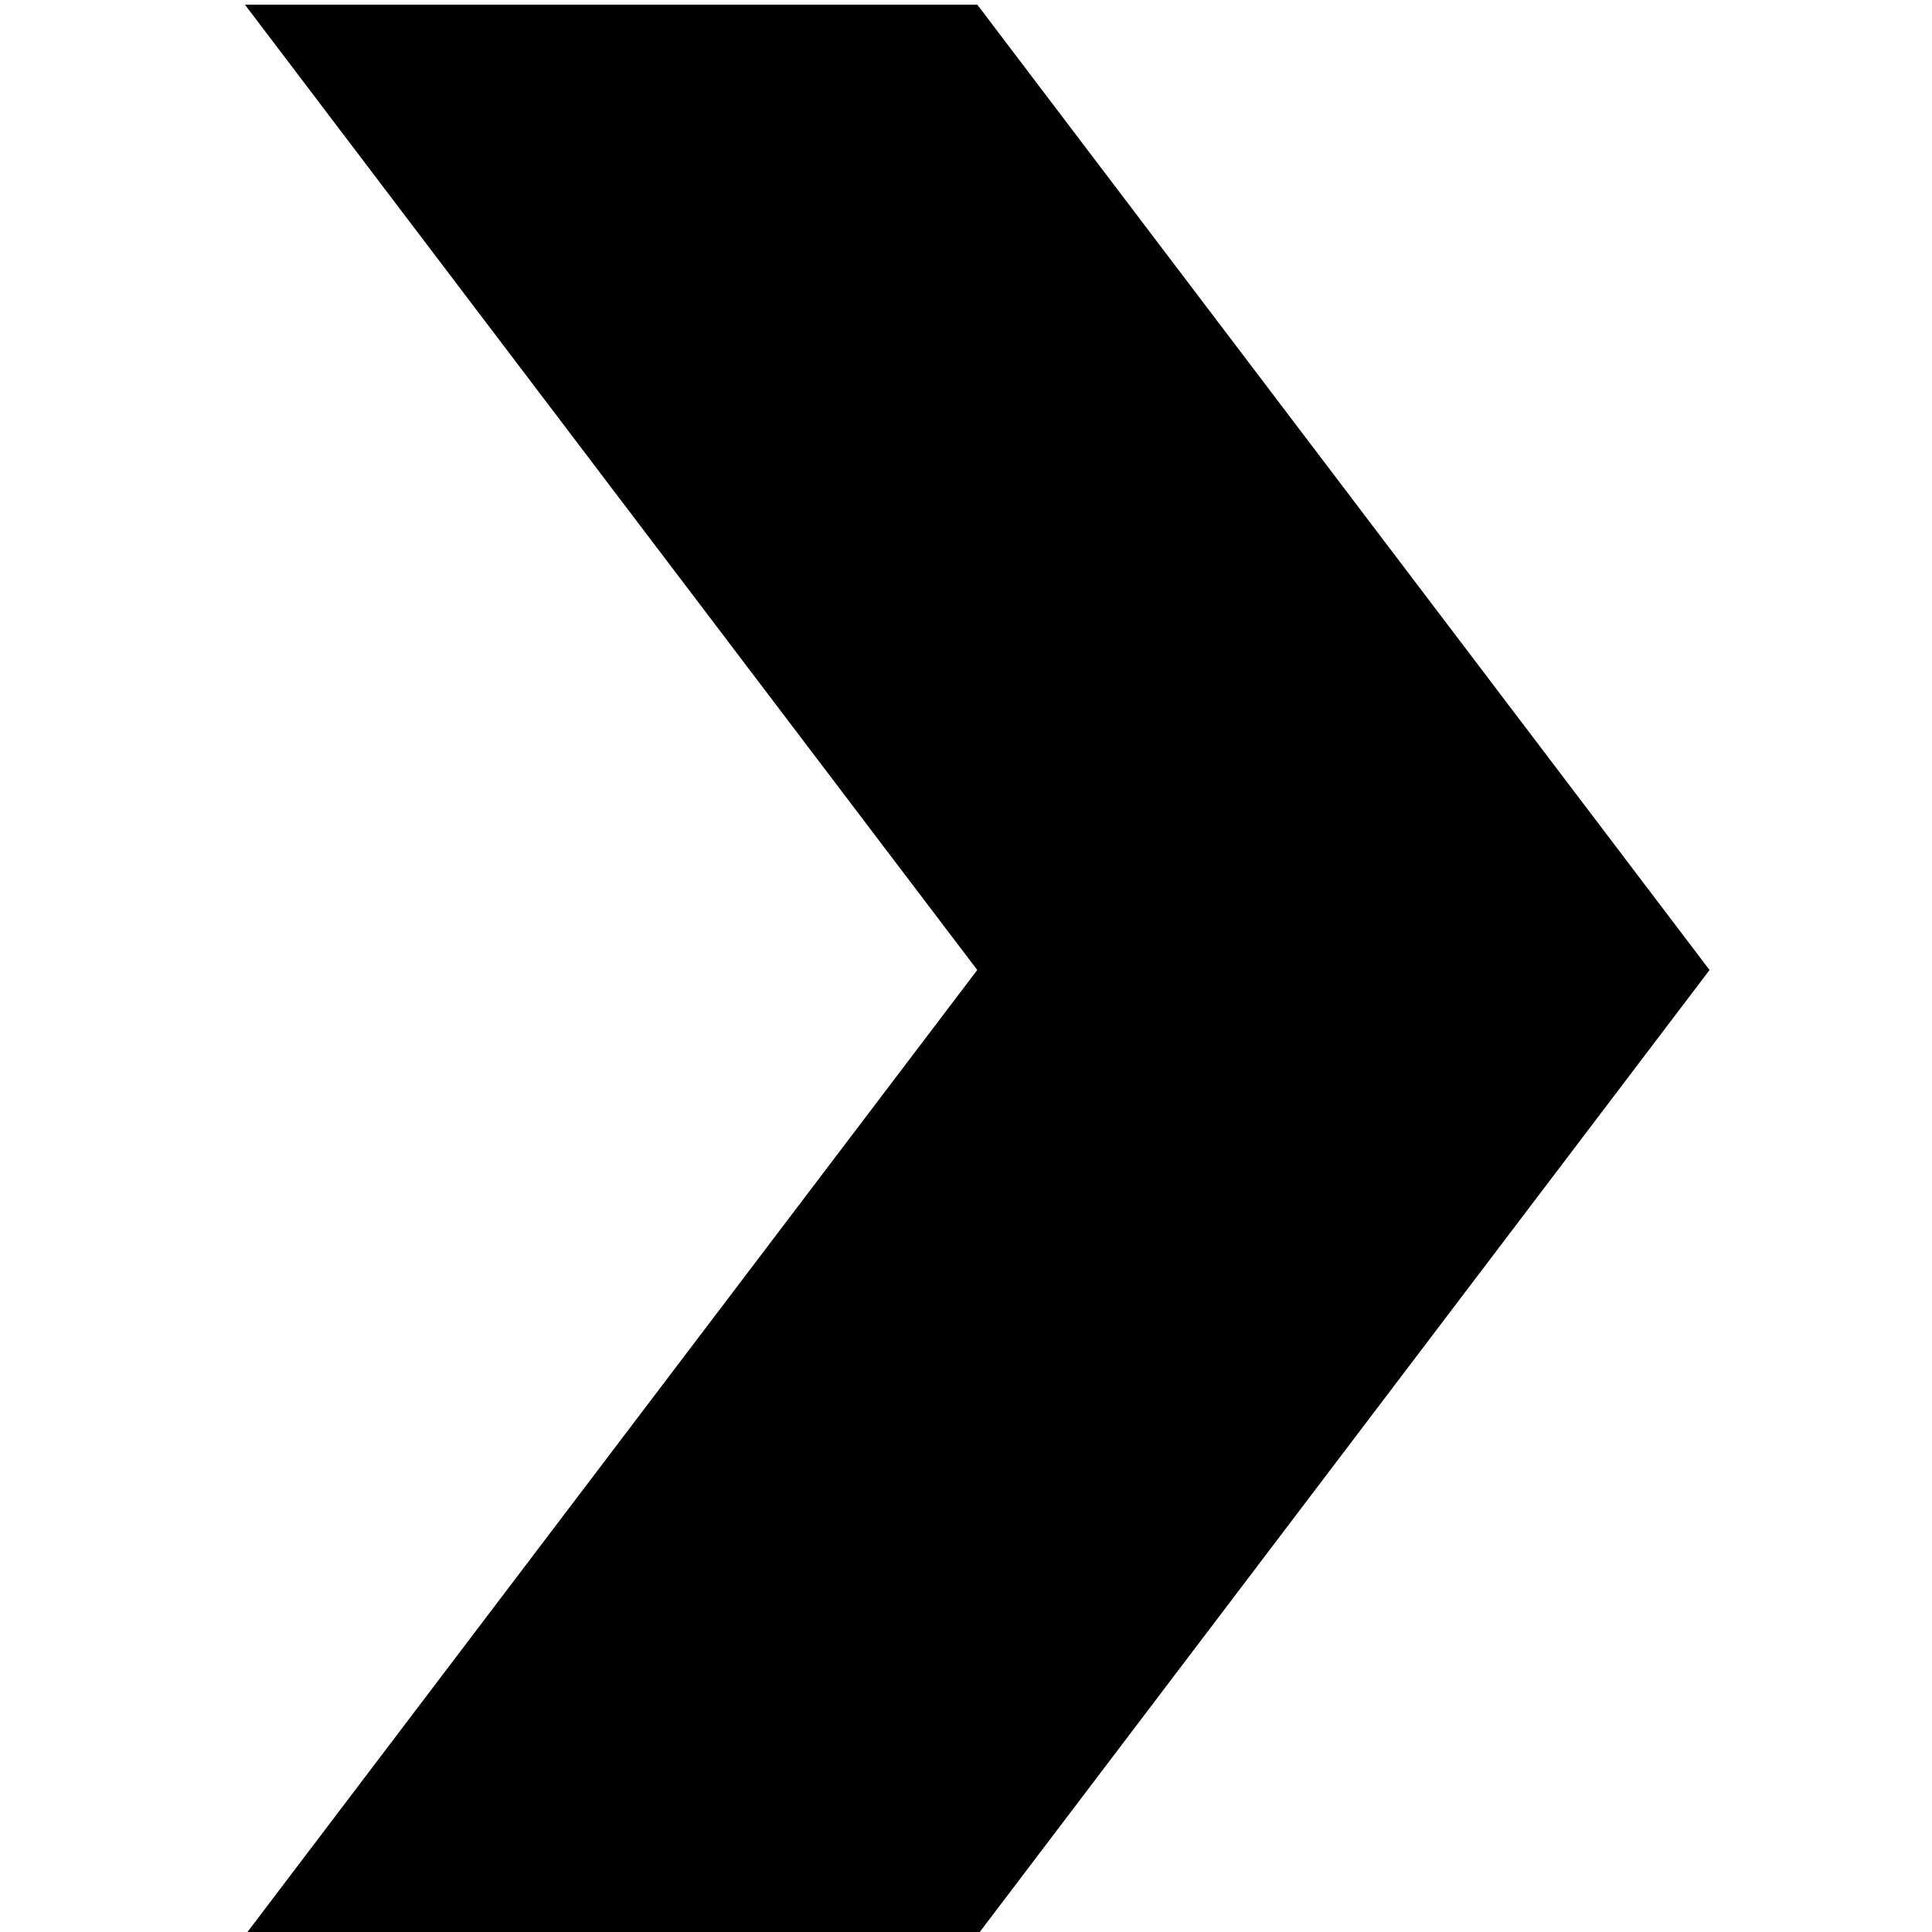
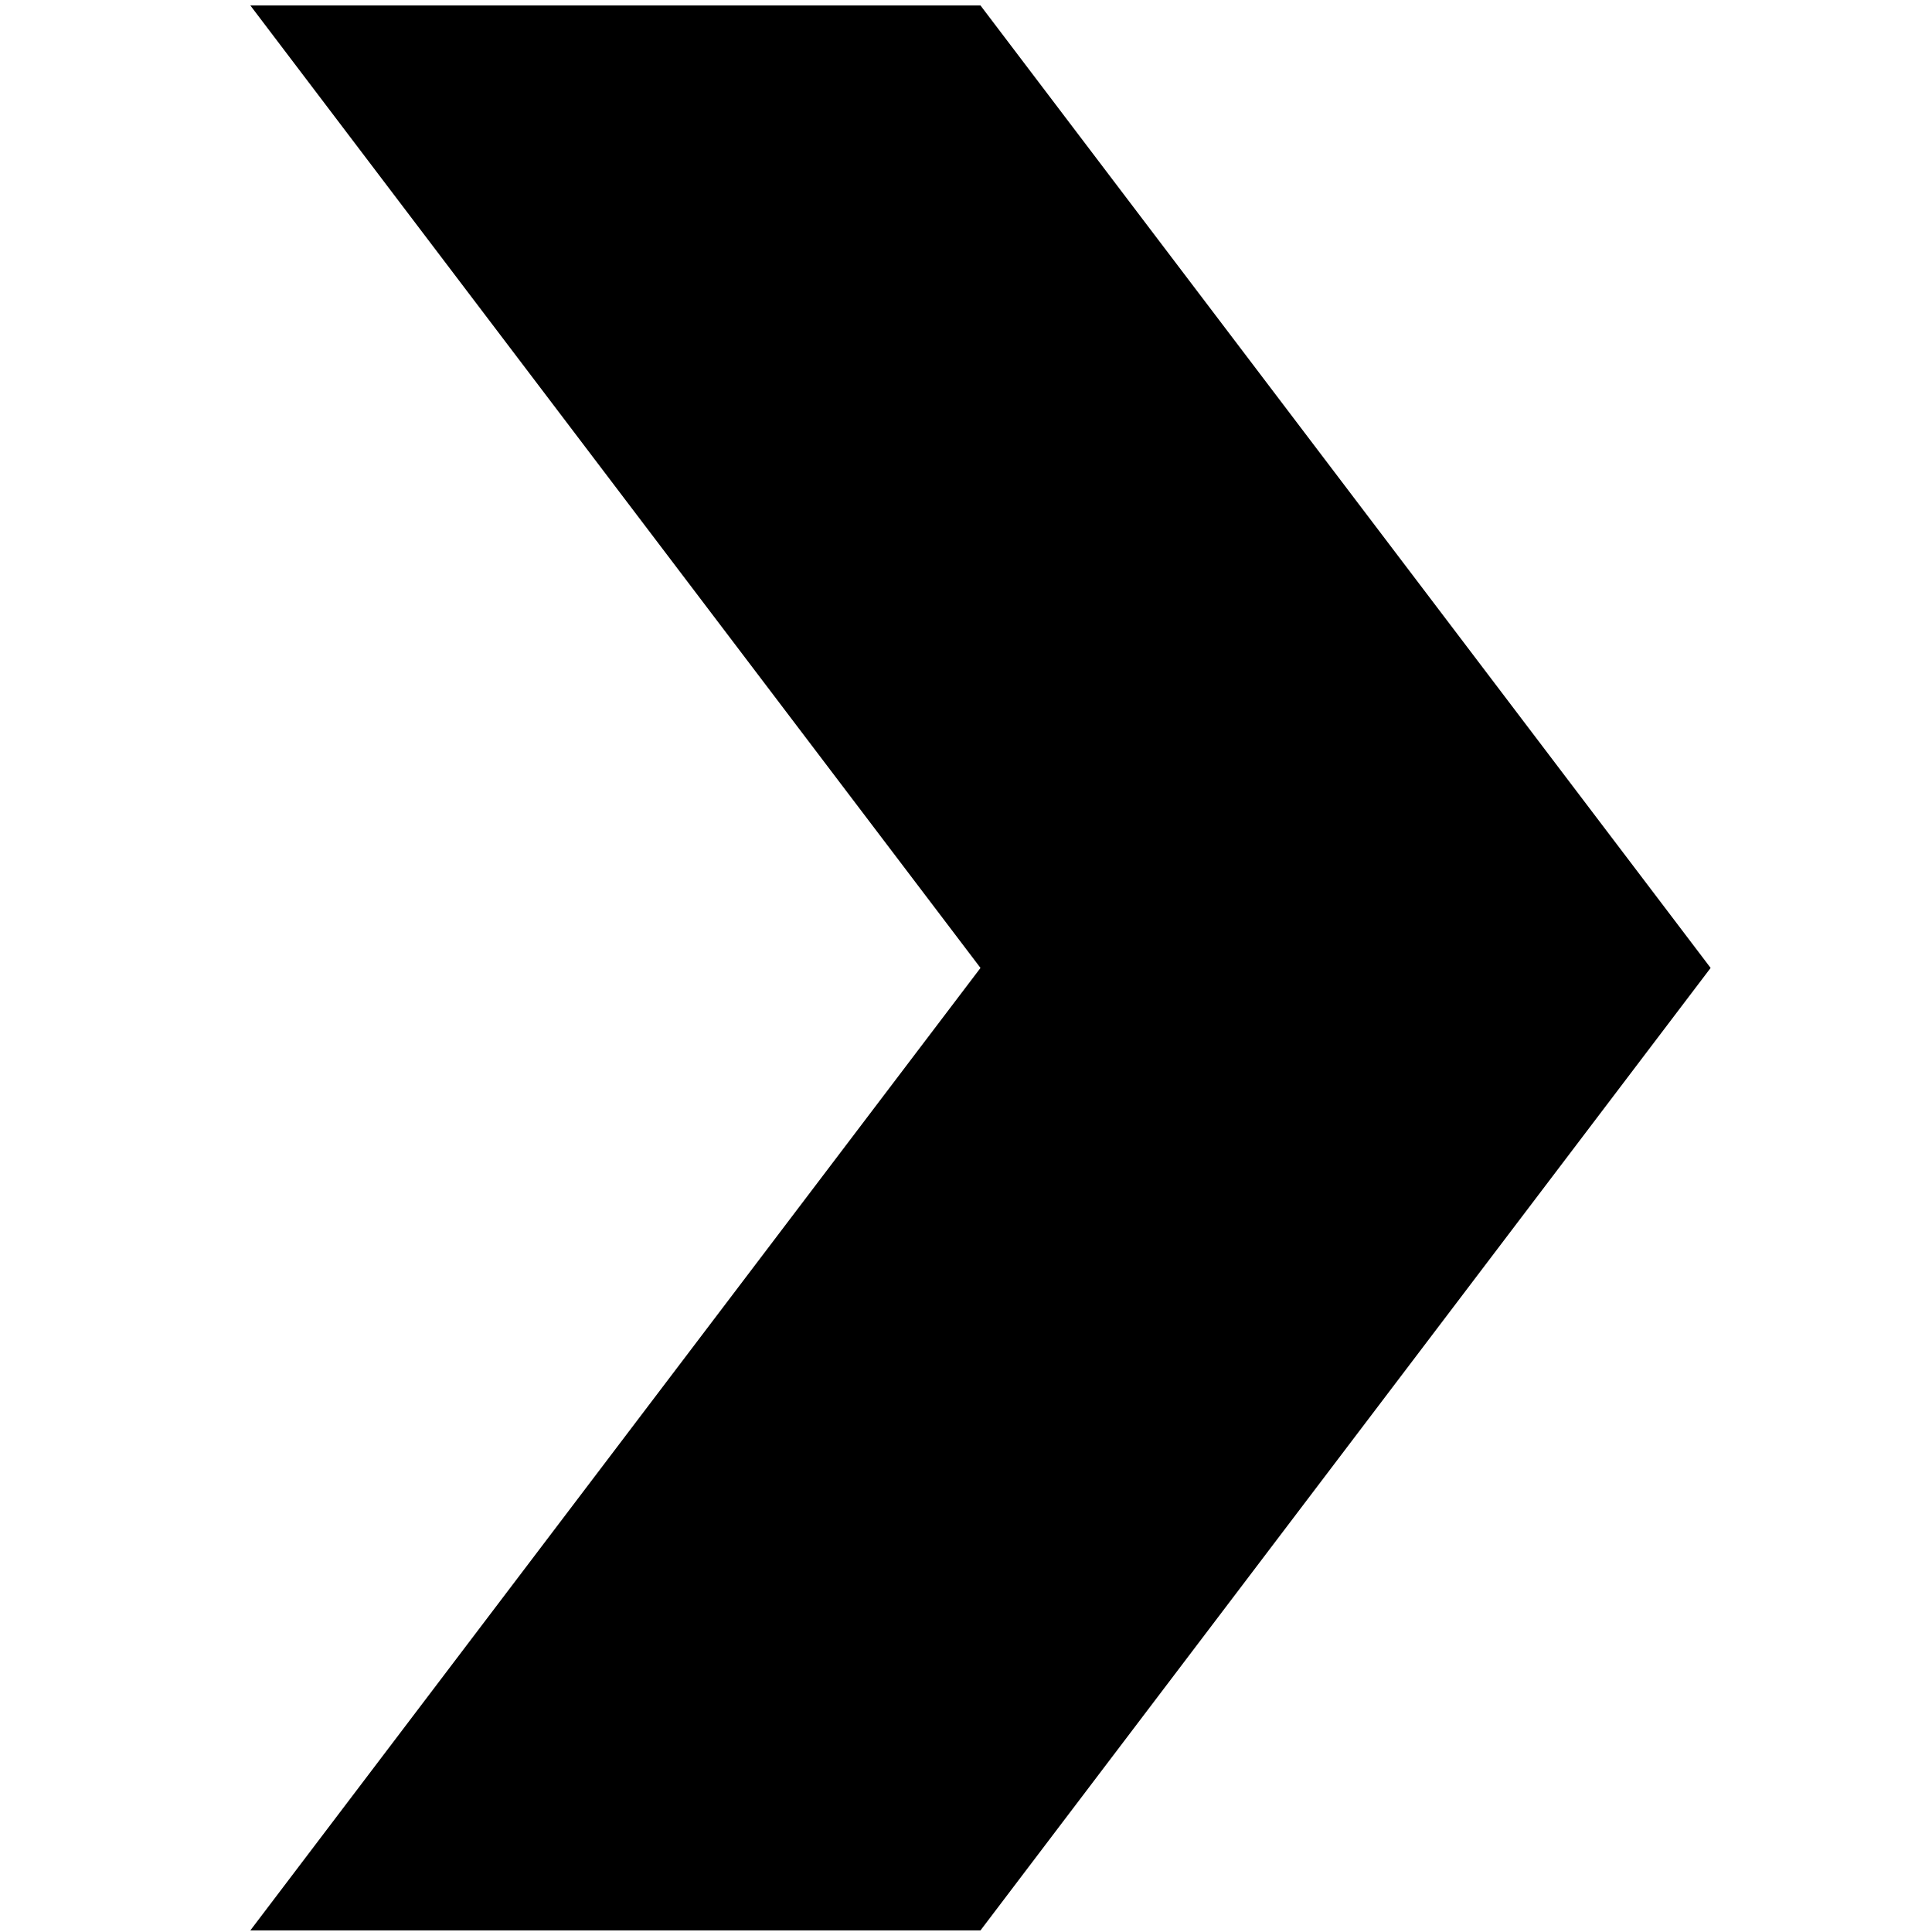
- <svg xmlns="http://www.w3.org/2000/svg" width="28" height="28" viewBox="0 0 28 28">
-   <path fill="#e5a00d" d="M14.164.068H3.55l10.613 13.99L3.55 28.048h10.613l10.613-13.99Z" style="fill:#000;fill-opacity:1;stroke-width:.086" />
+ <svg xmlns="http://www.w3.org/2000/svg" width="24" height="24" viewBox="0 0 24 24">
+   <path fill="#e5a00d" d="M12.18.068H3.11l9.07 11.956L3.11 23.98h9.07l9.07-11.956z" style="fill:#000;fill-opacity:1;stroke-width:.073" />
</svg>
